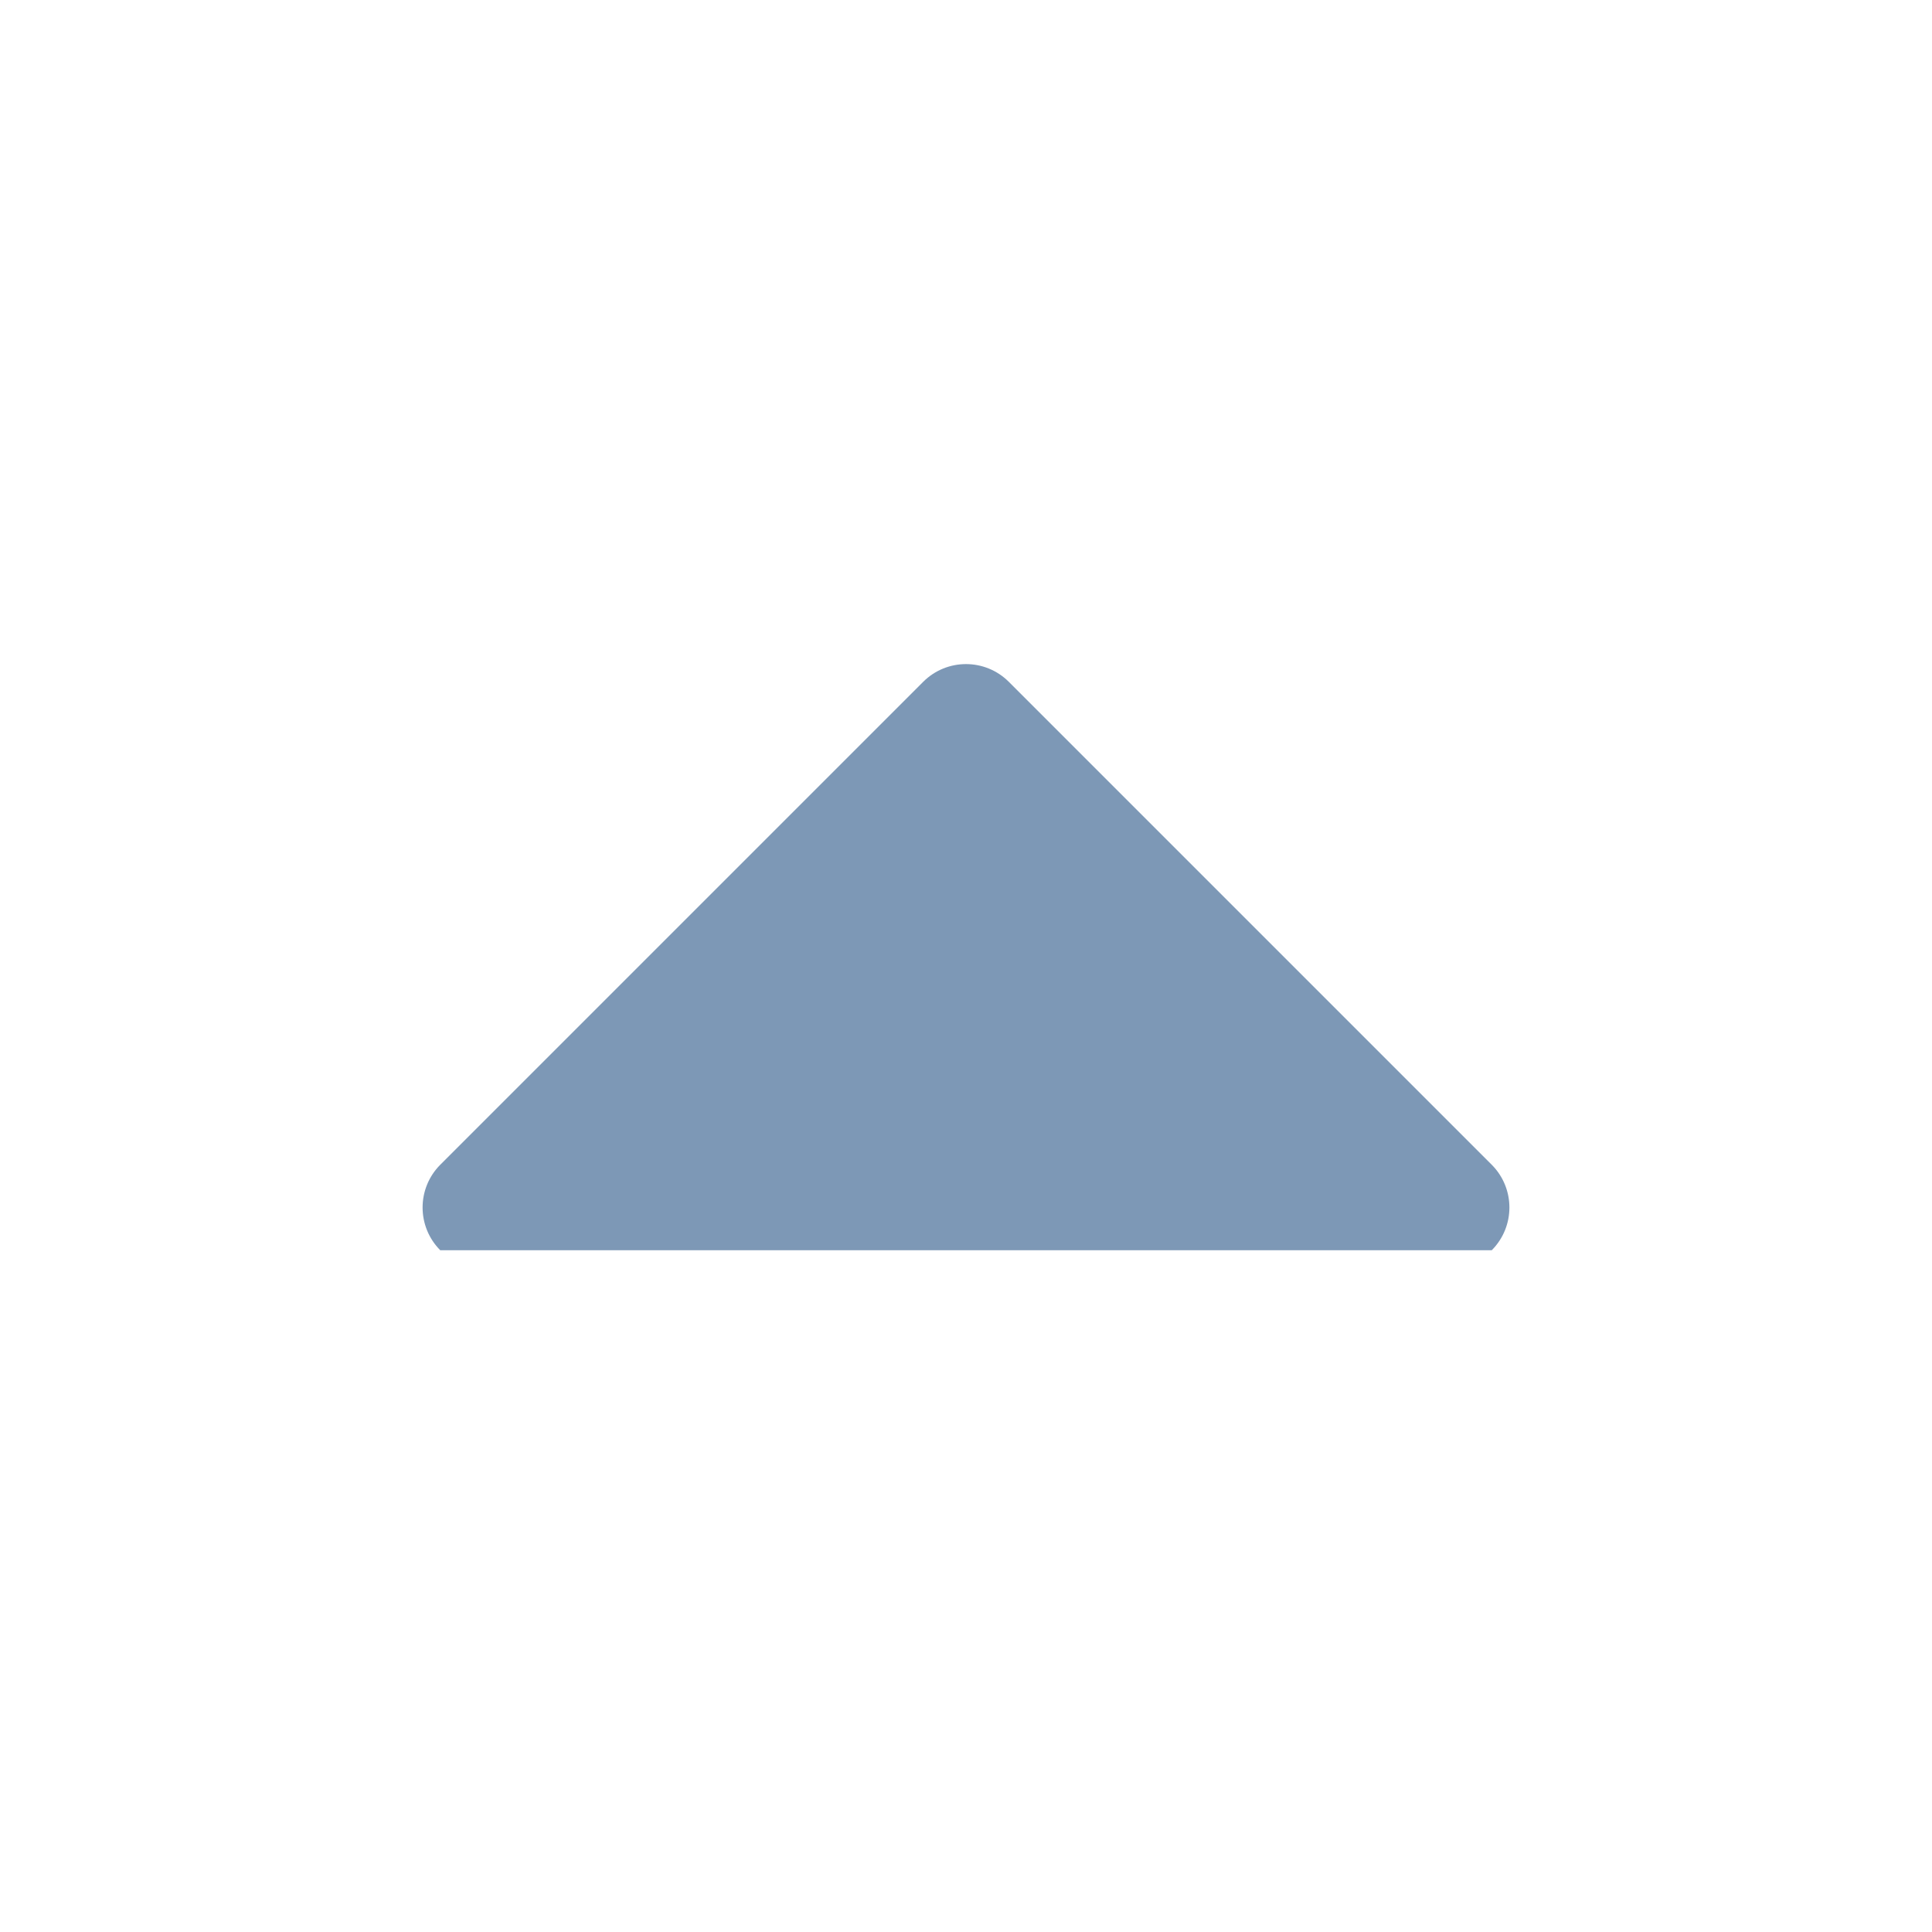
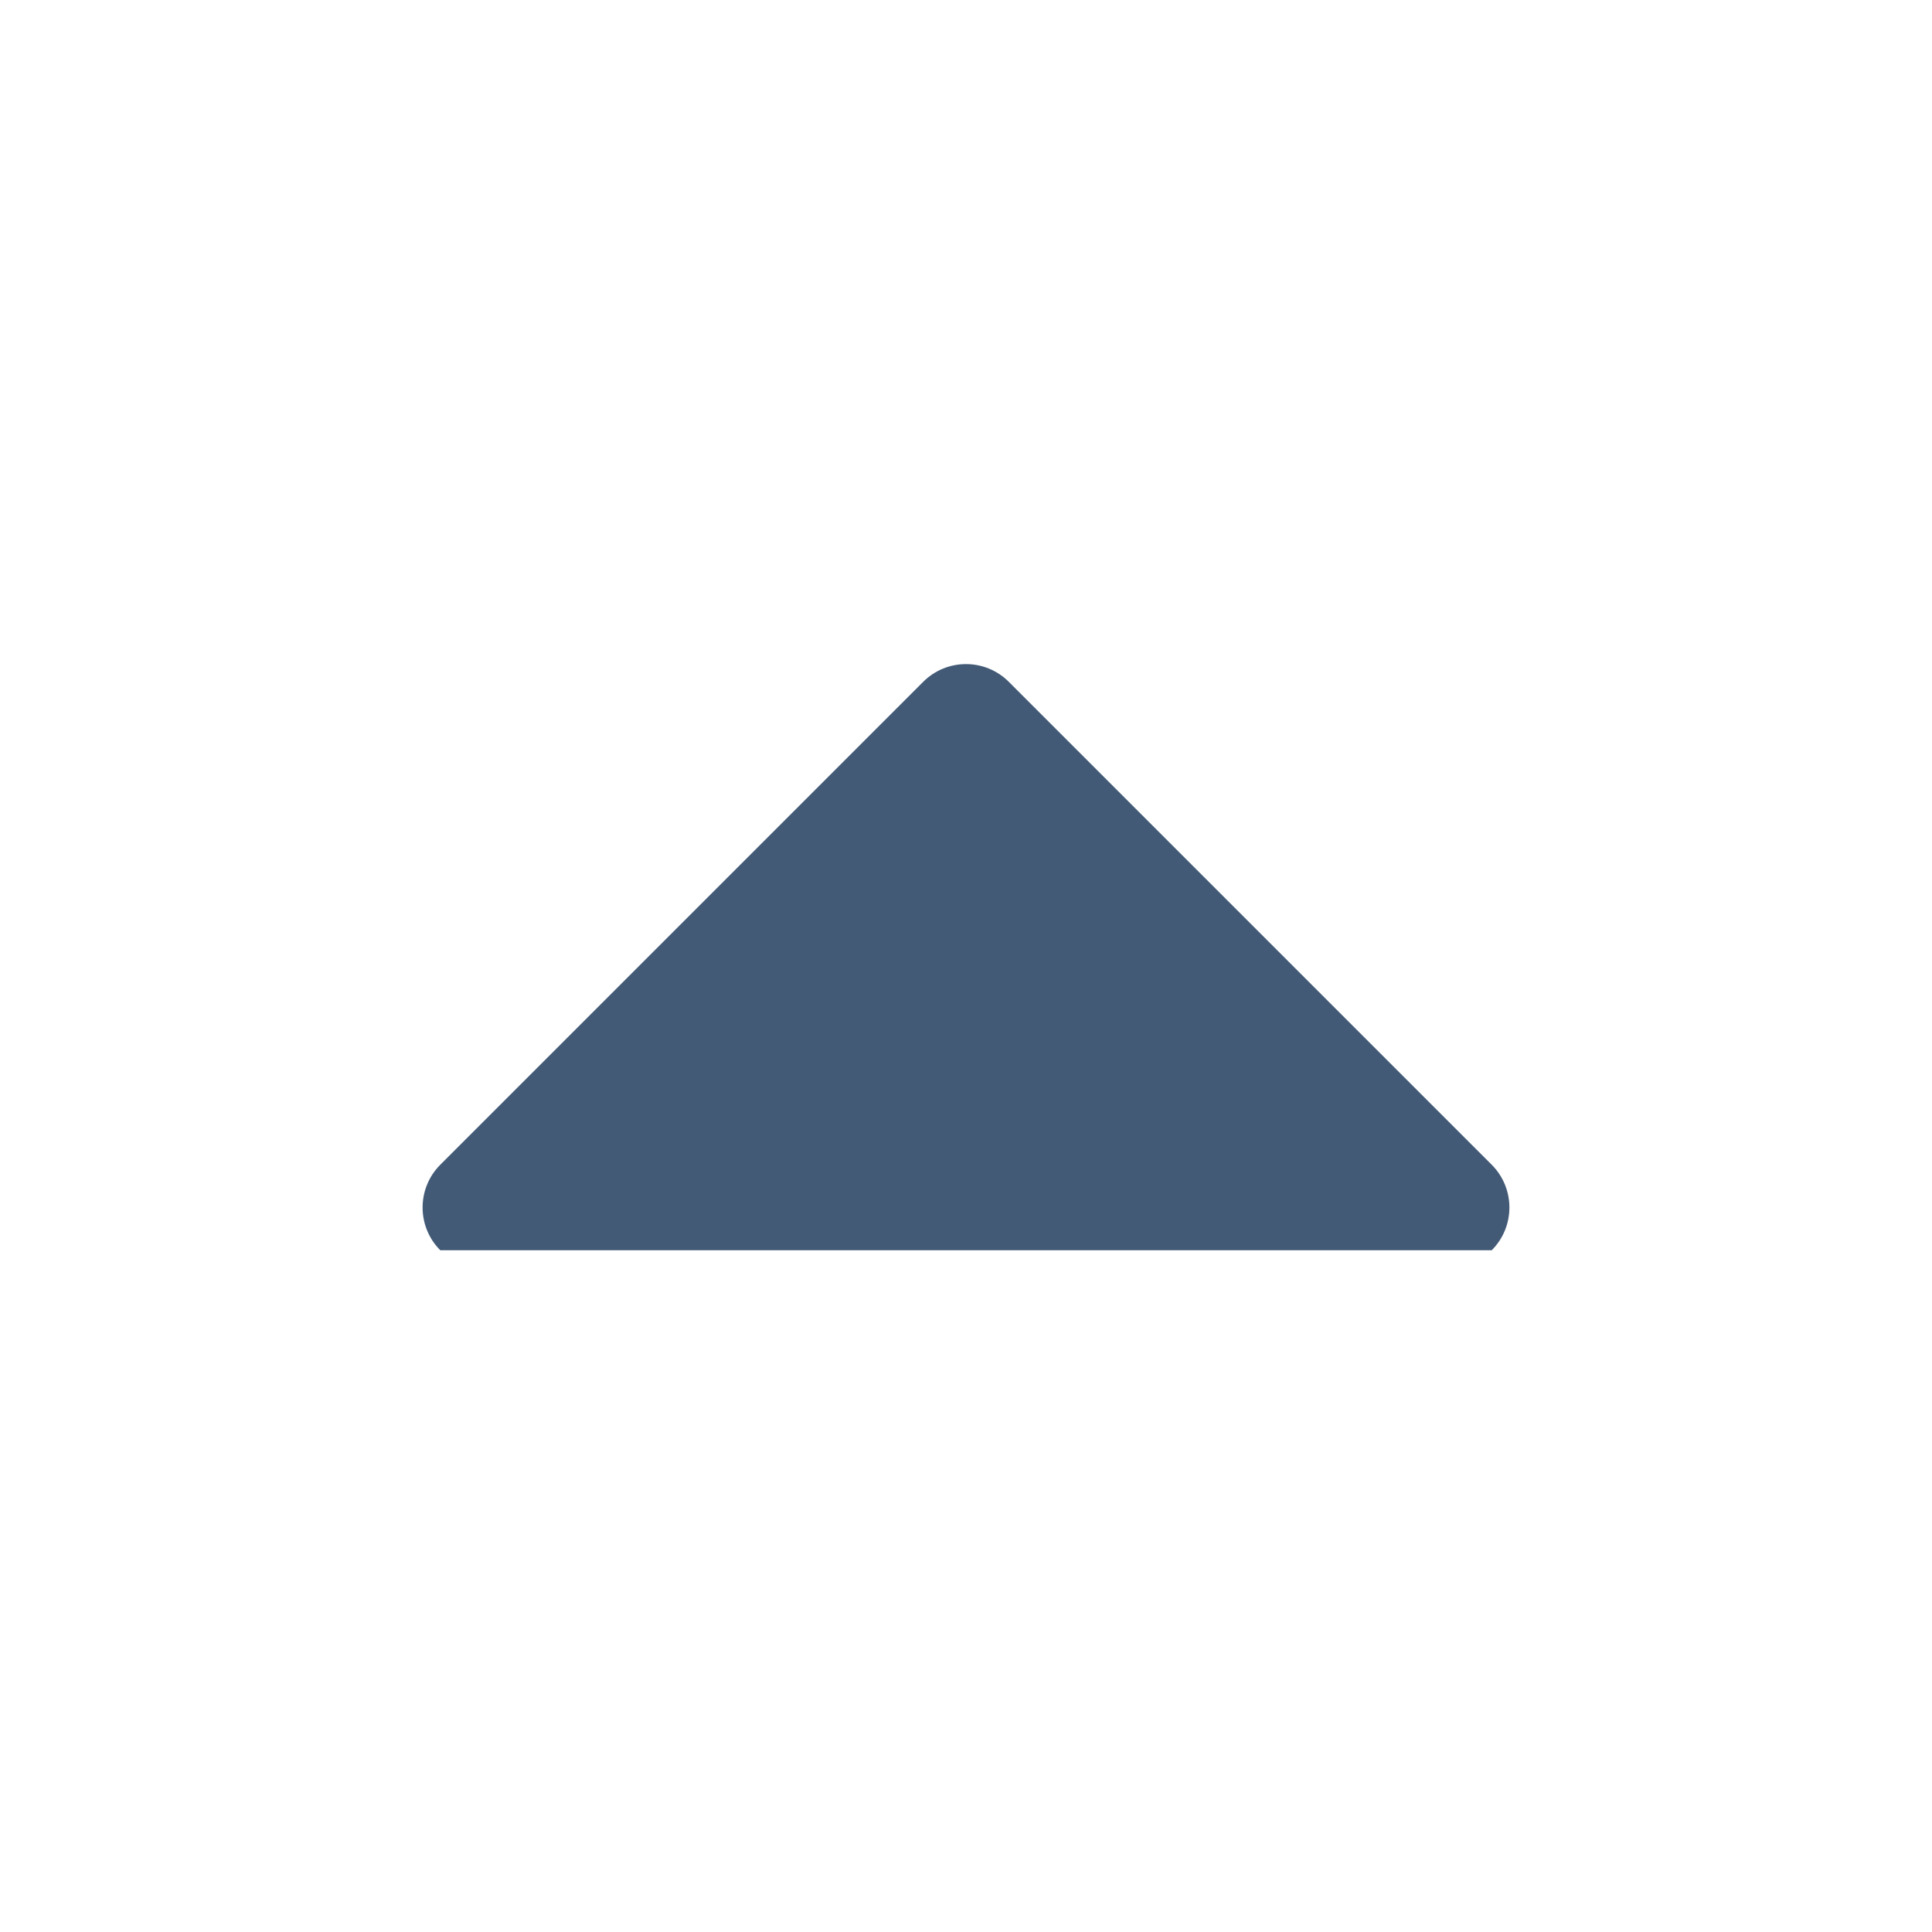
<svg xmlns="http://www.w3.org/2000/svg" width="16" height="16" viewBox="0 0 16 16" fill="none">
-   <path d="M3.646 9.646C3.451 9.842 3.451 10.158 3.646 10.354L12.354 10.354C12.549 10.158 12.549 9.842 12.354 9.646L8.354 5.646C8.158 5.451 7.842 5.451 7.646 5.646L3.646 9.646Z" fill="#7D98B6" />
+   <path d="M3.646 9.646C3.451 9.842 3.451 10.158 3.646 10.354L12.354 10.354C12.549 10.158 12.549 9.842 12.354 9.646L8.354 5.646C8.158 5.451 7.842 5.451 7.646 5.646L3.646 9.646Z" fill="#425A76" />
</svg>
